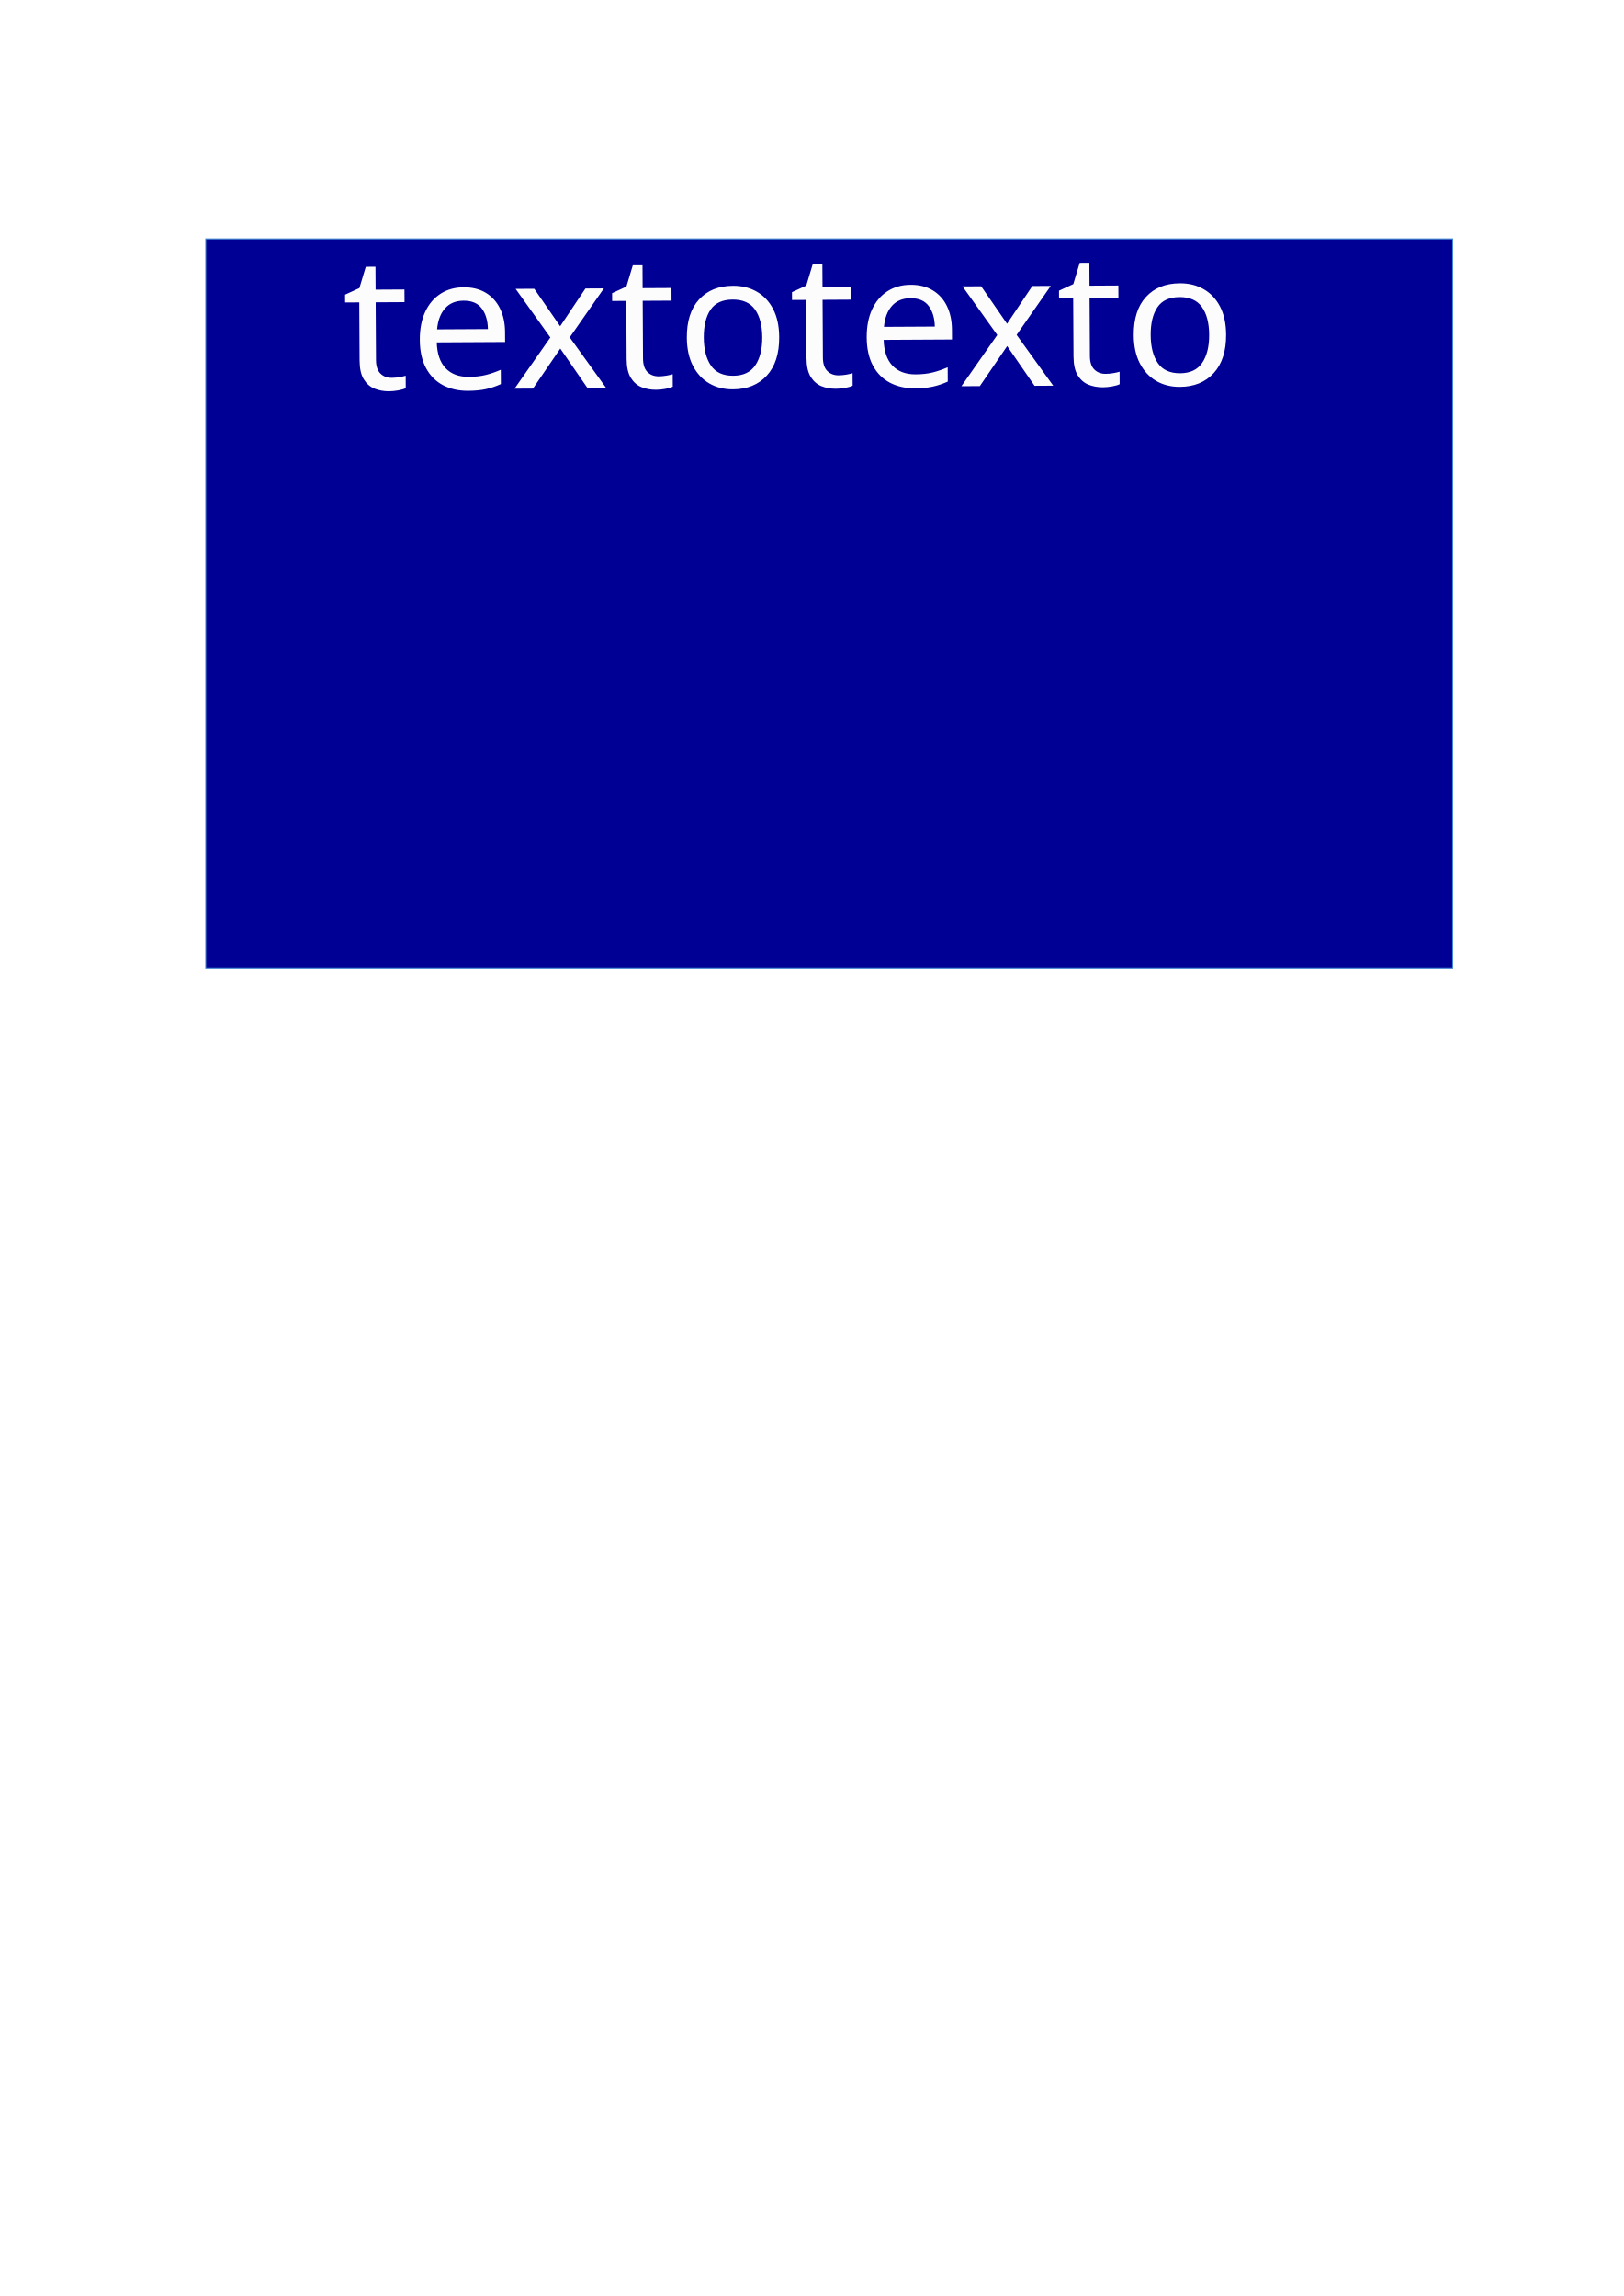
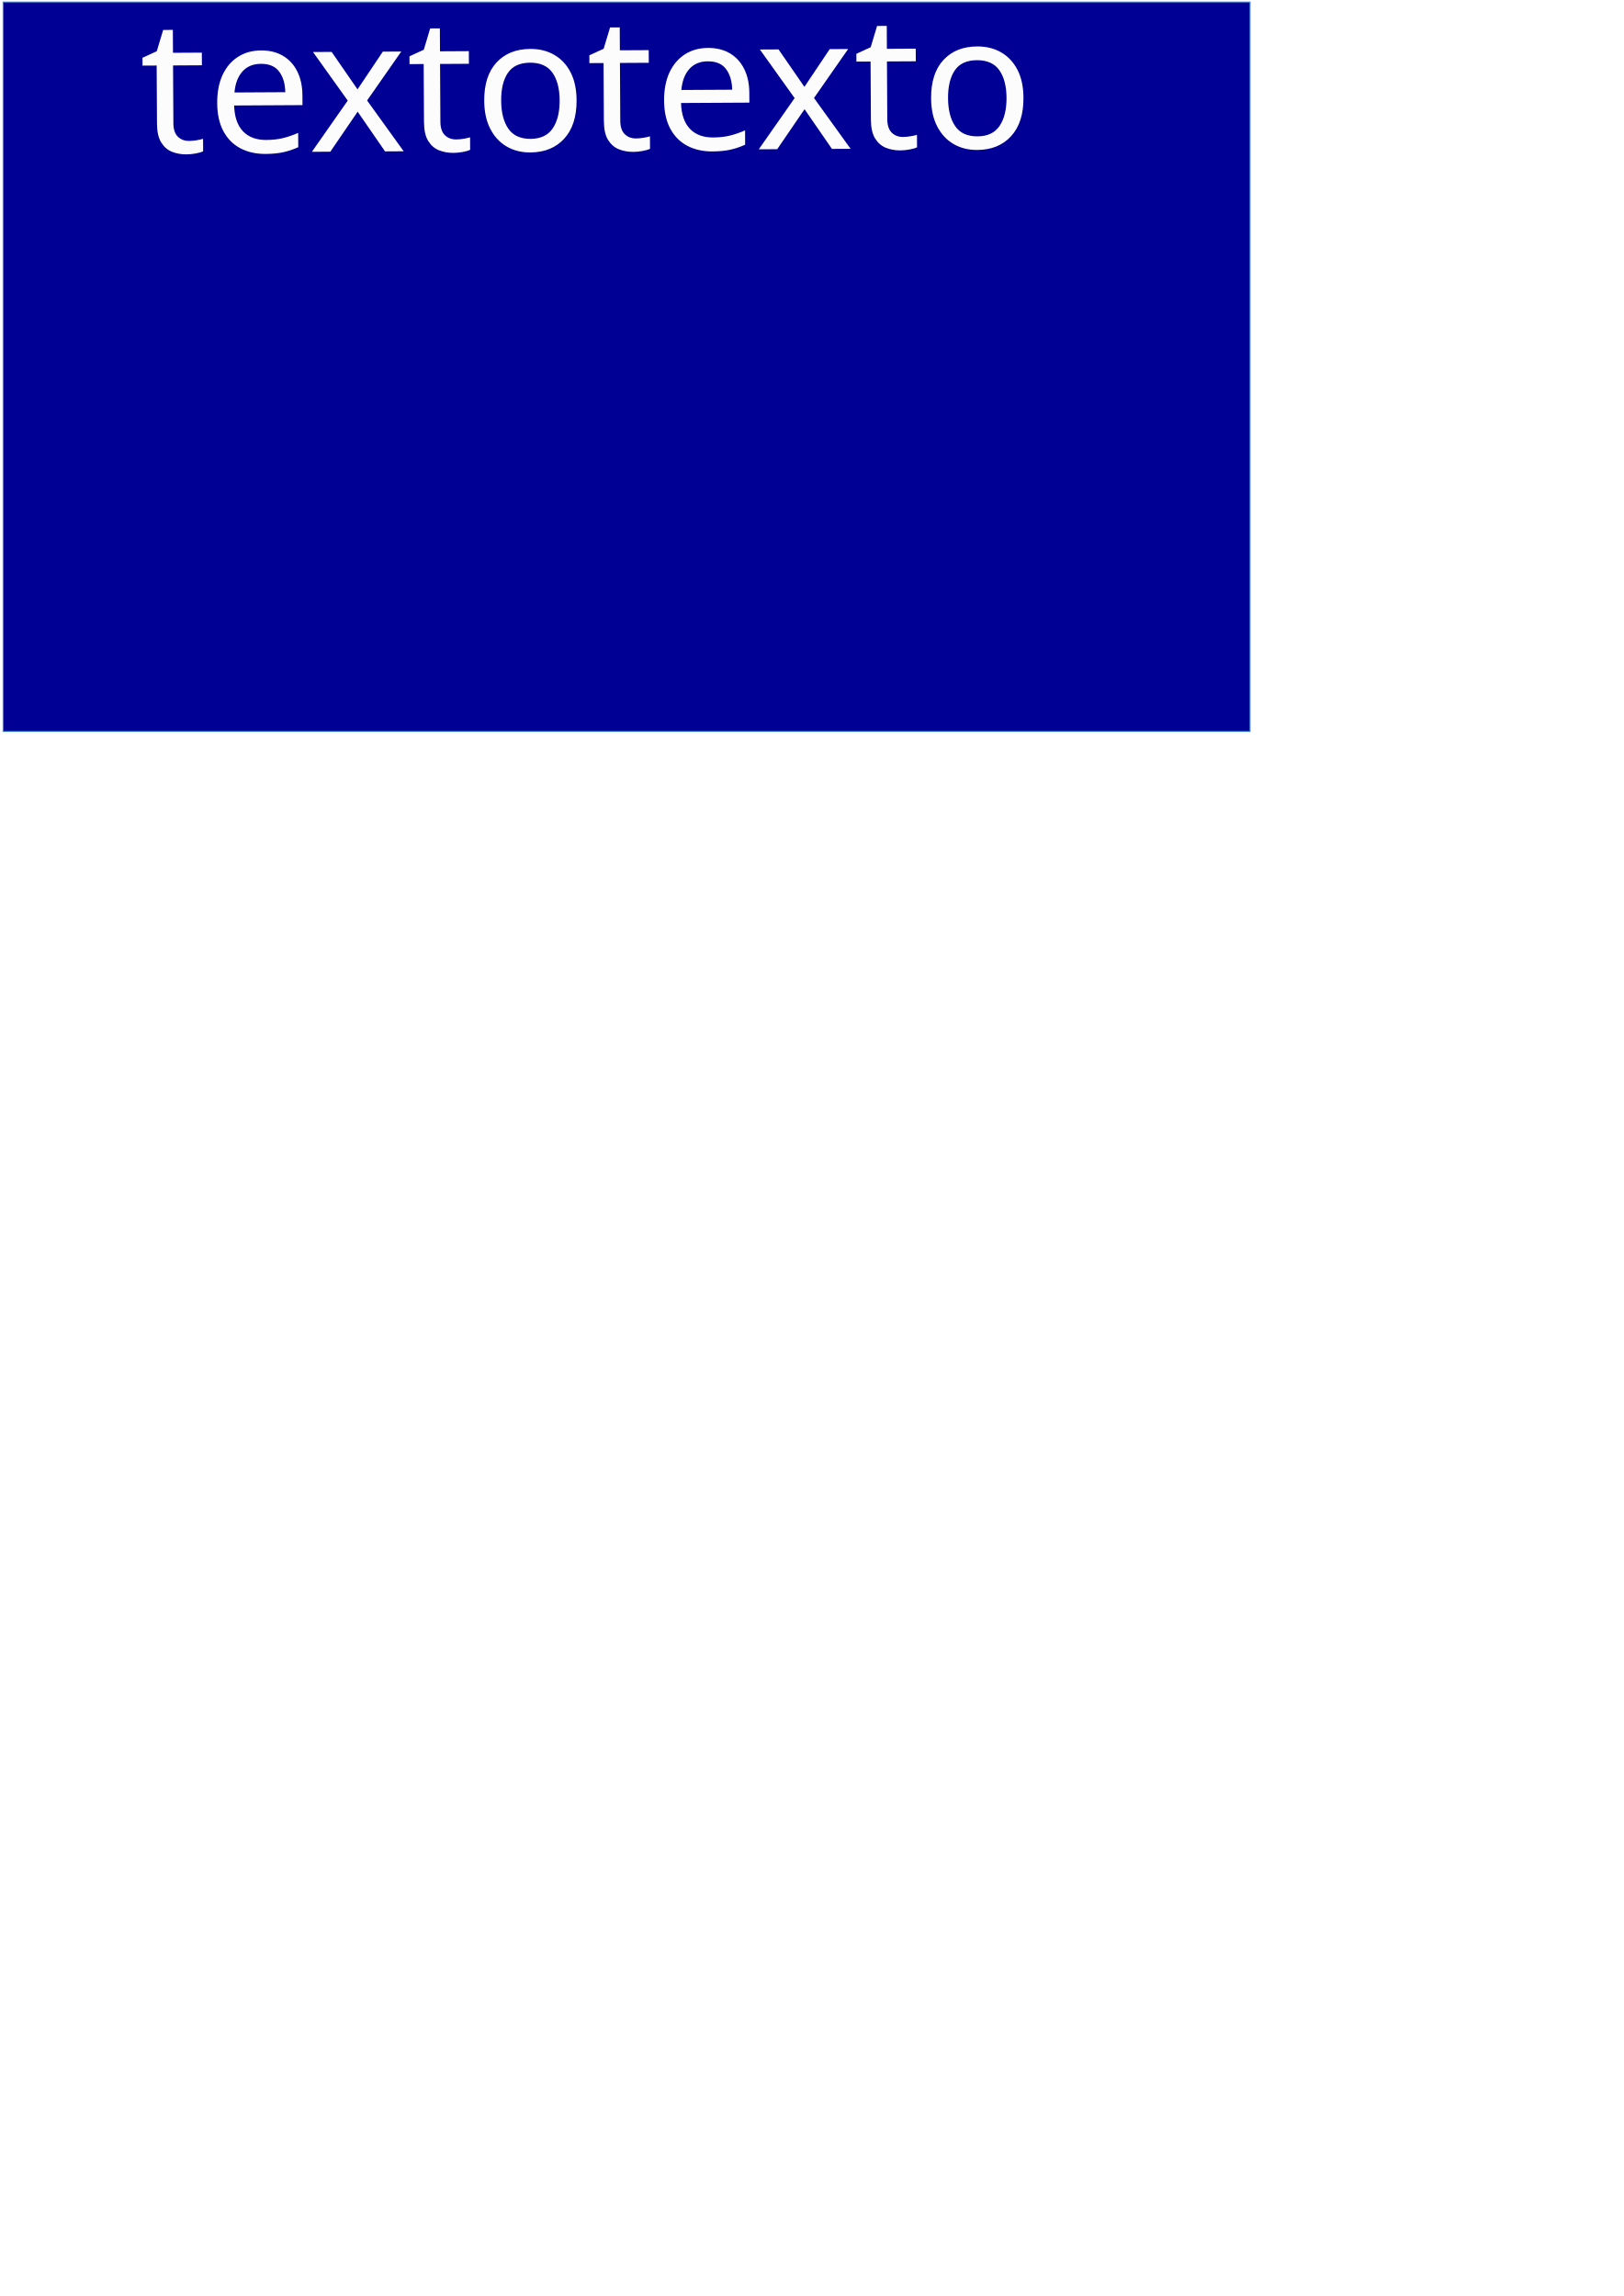
<svg xmlns="http://www.w3.org/2000/svg" width="744.094" height="1052.362" id="svg2" version="1.1" viewBox="0 0 744.094 1052.362">
  <defs id="defs4" />
  <g id="layer1">
-     <path style="fill:#000094;fill-opacity:1;stroke:#4088d1;stroke-width:0.45;stroke-miterlimit:4;stroke-opacity:1" d="m 94.286,109.505 571.429,0 0,334.286 -571.429,0 z" id="rect4062" />
-     <text xml:space="preserve" style="font-size:85.333px;font-style:normal;font-weight:normal;line-height:125%;letter-spacing:0px;word-spacing:0px;fill:#fcfcfc;fill-opacity:1;stroke:none;font-family:sans-serif" x="156.025" y="179.46" id="text3268" transform="matrix(0.9999844,-0.00558591,0.00558591,0.9999844,0,0)">
-       <tspan id="tspan3270" x="156.025" y="179.46">textotexto</tspan>
-       <tspan x="156.025" y="286.127" id="tspan3272" />
+     <path style="fill:#000094;fill-opacity:1;stroke:#4088d1;stroke-width:0.45;stroke-miterlimit:4;stroke-opacity:1" d="m 1.429,0.934 571.429,0 0,334.286 -571.429,0 z" id="rect4062" />
+     <text xml:space="preserve" style="font-size:85.333px;font-style:normal;font-weight:normal;line-height:125%;letter-spacing:0px;word-spacing:0px;fill:#fcfcfc;fill-opacity:1;stroke:none;font-family:sans-serif" x="63.776" y="70.372" id="text3268" transform="matrix(0.9999844,-0.00558591,0.00558591,0.9999844,0,0)">
+       <tspan id="tspan3270" x="63.776" y="70.372">textotexto</tspan>
+       <tspan x="63.776" y="177.038" id="tspan3272" />
    </text>
  </g>
</svg>
